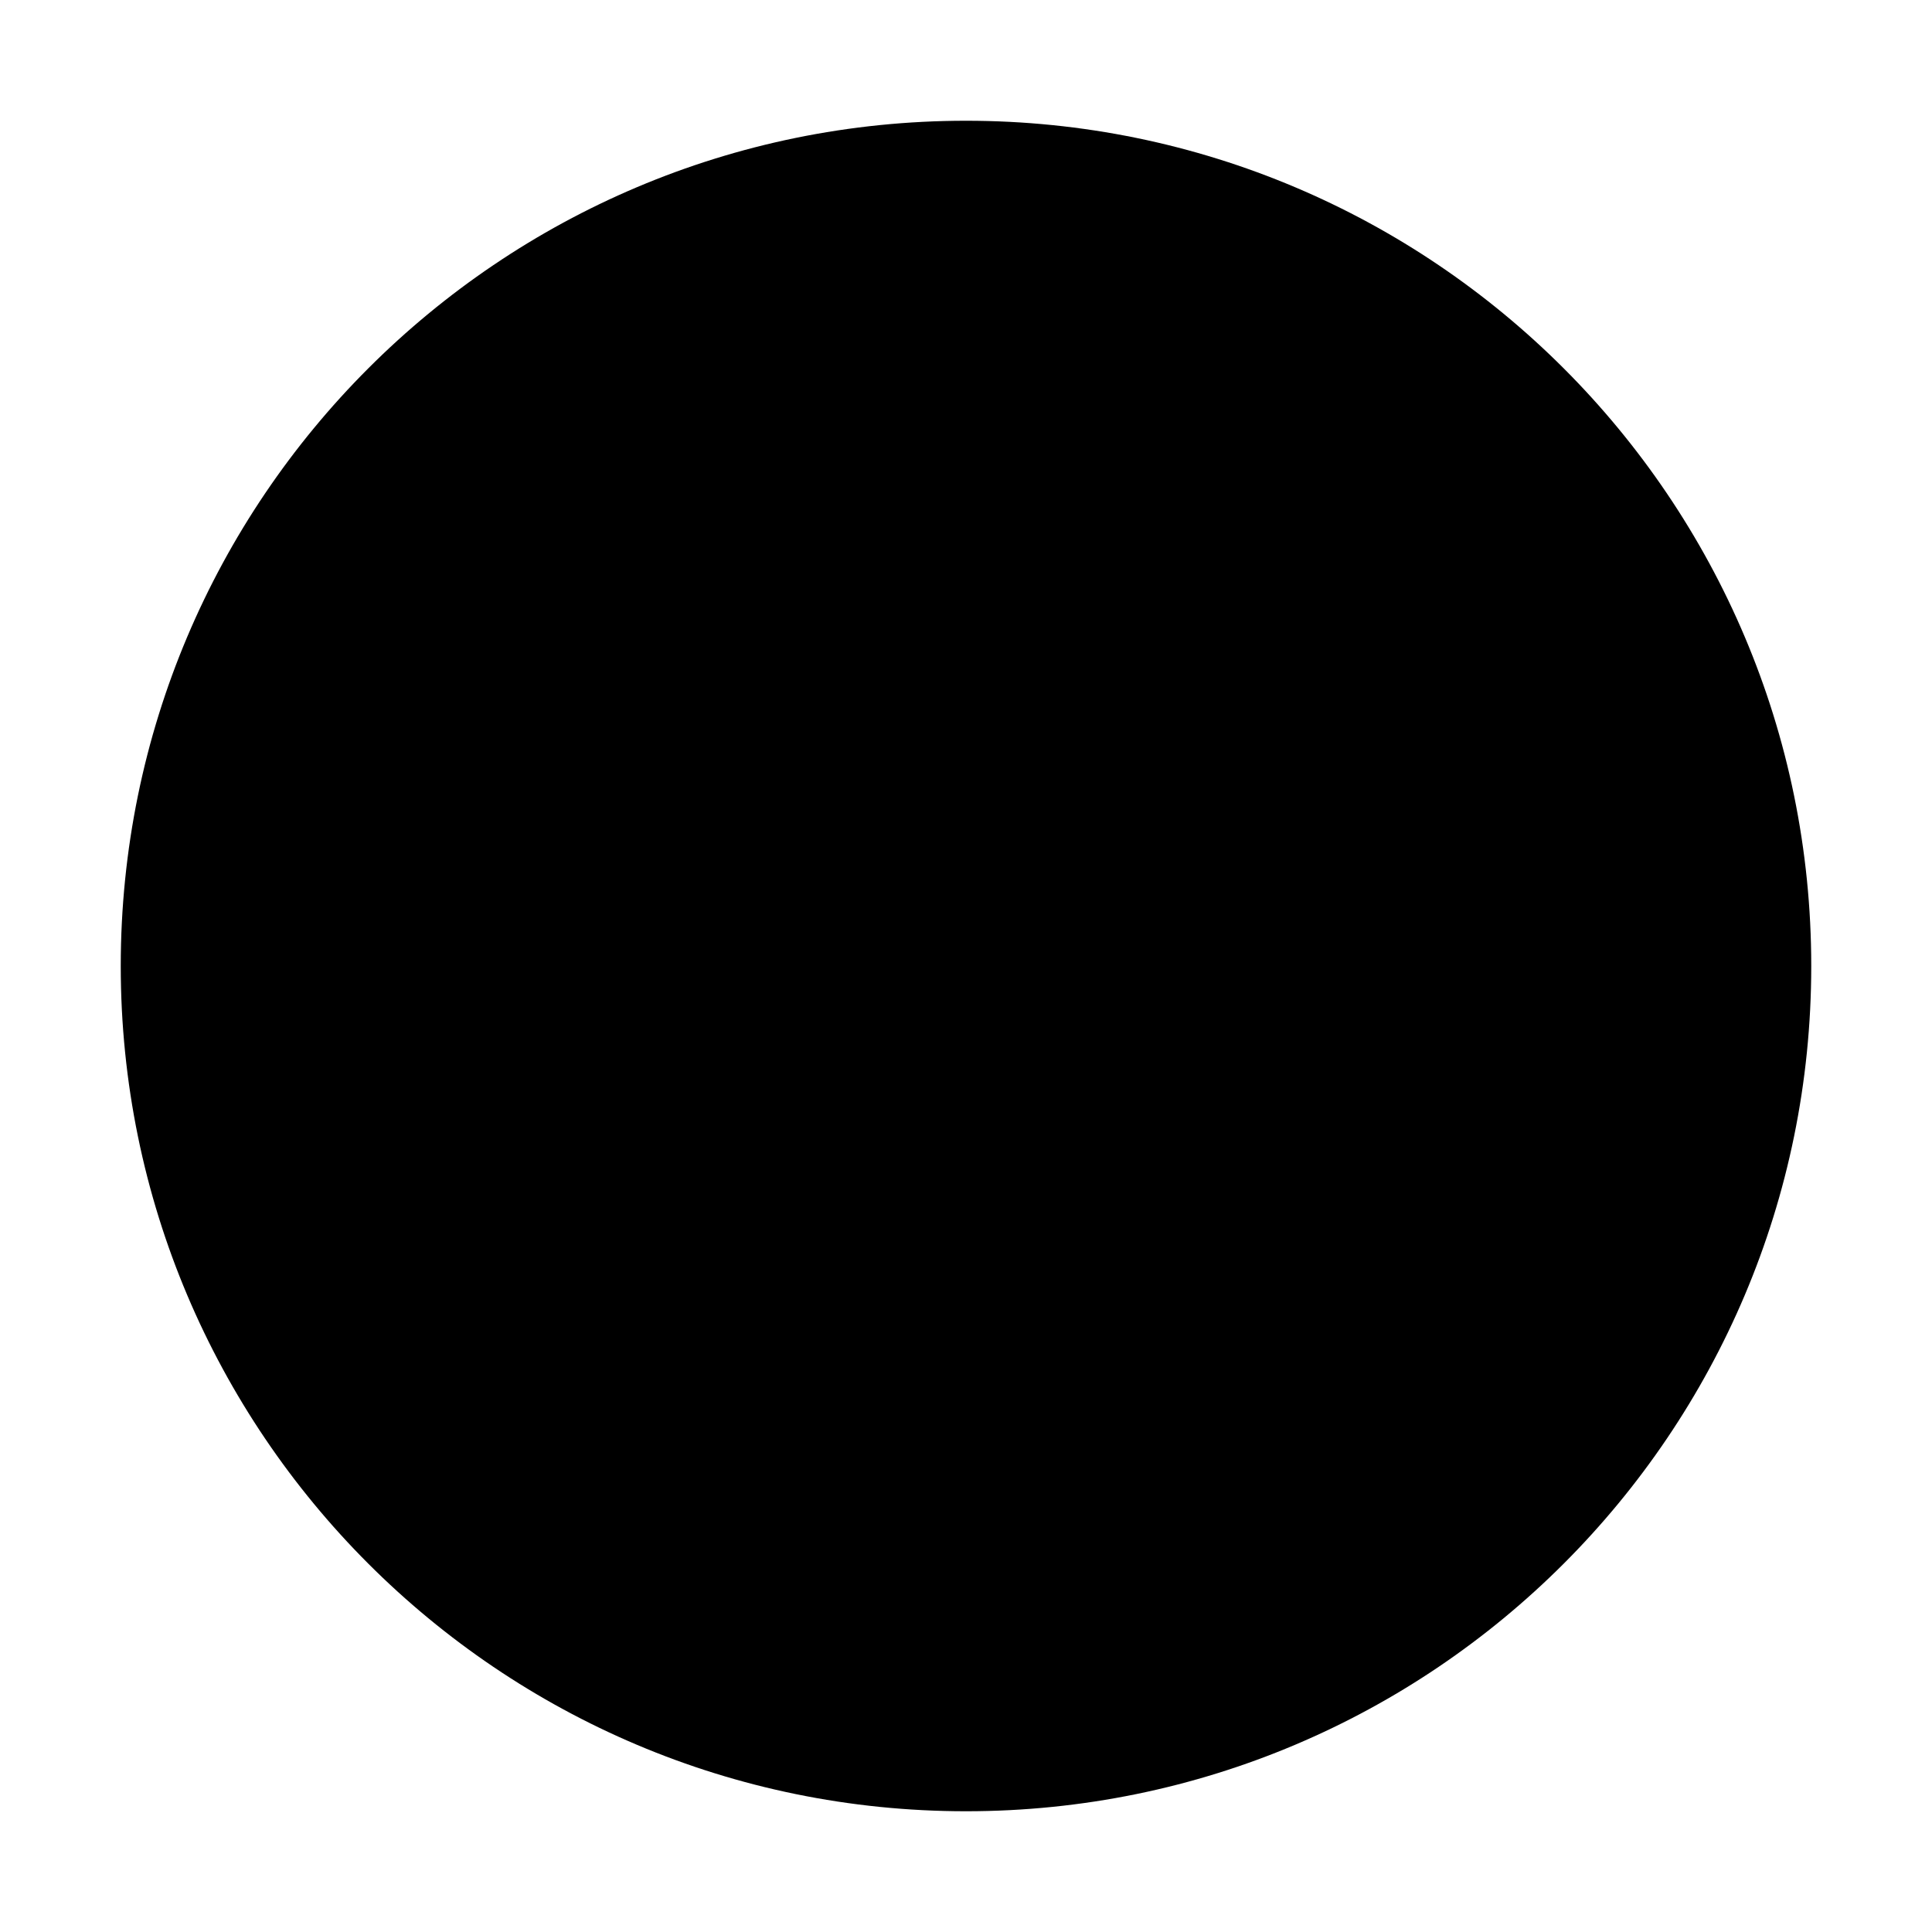
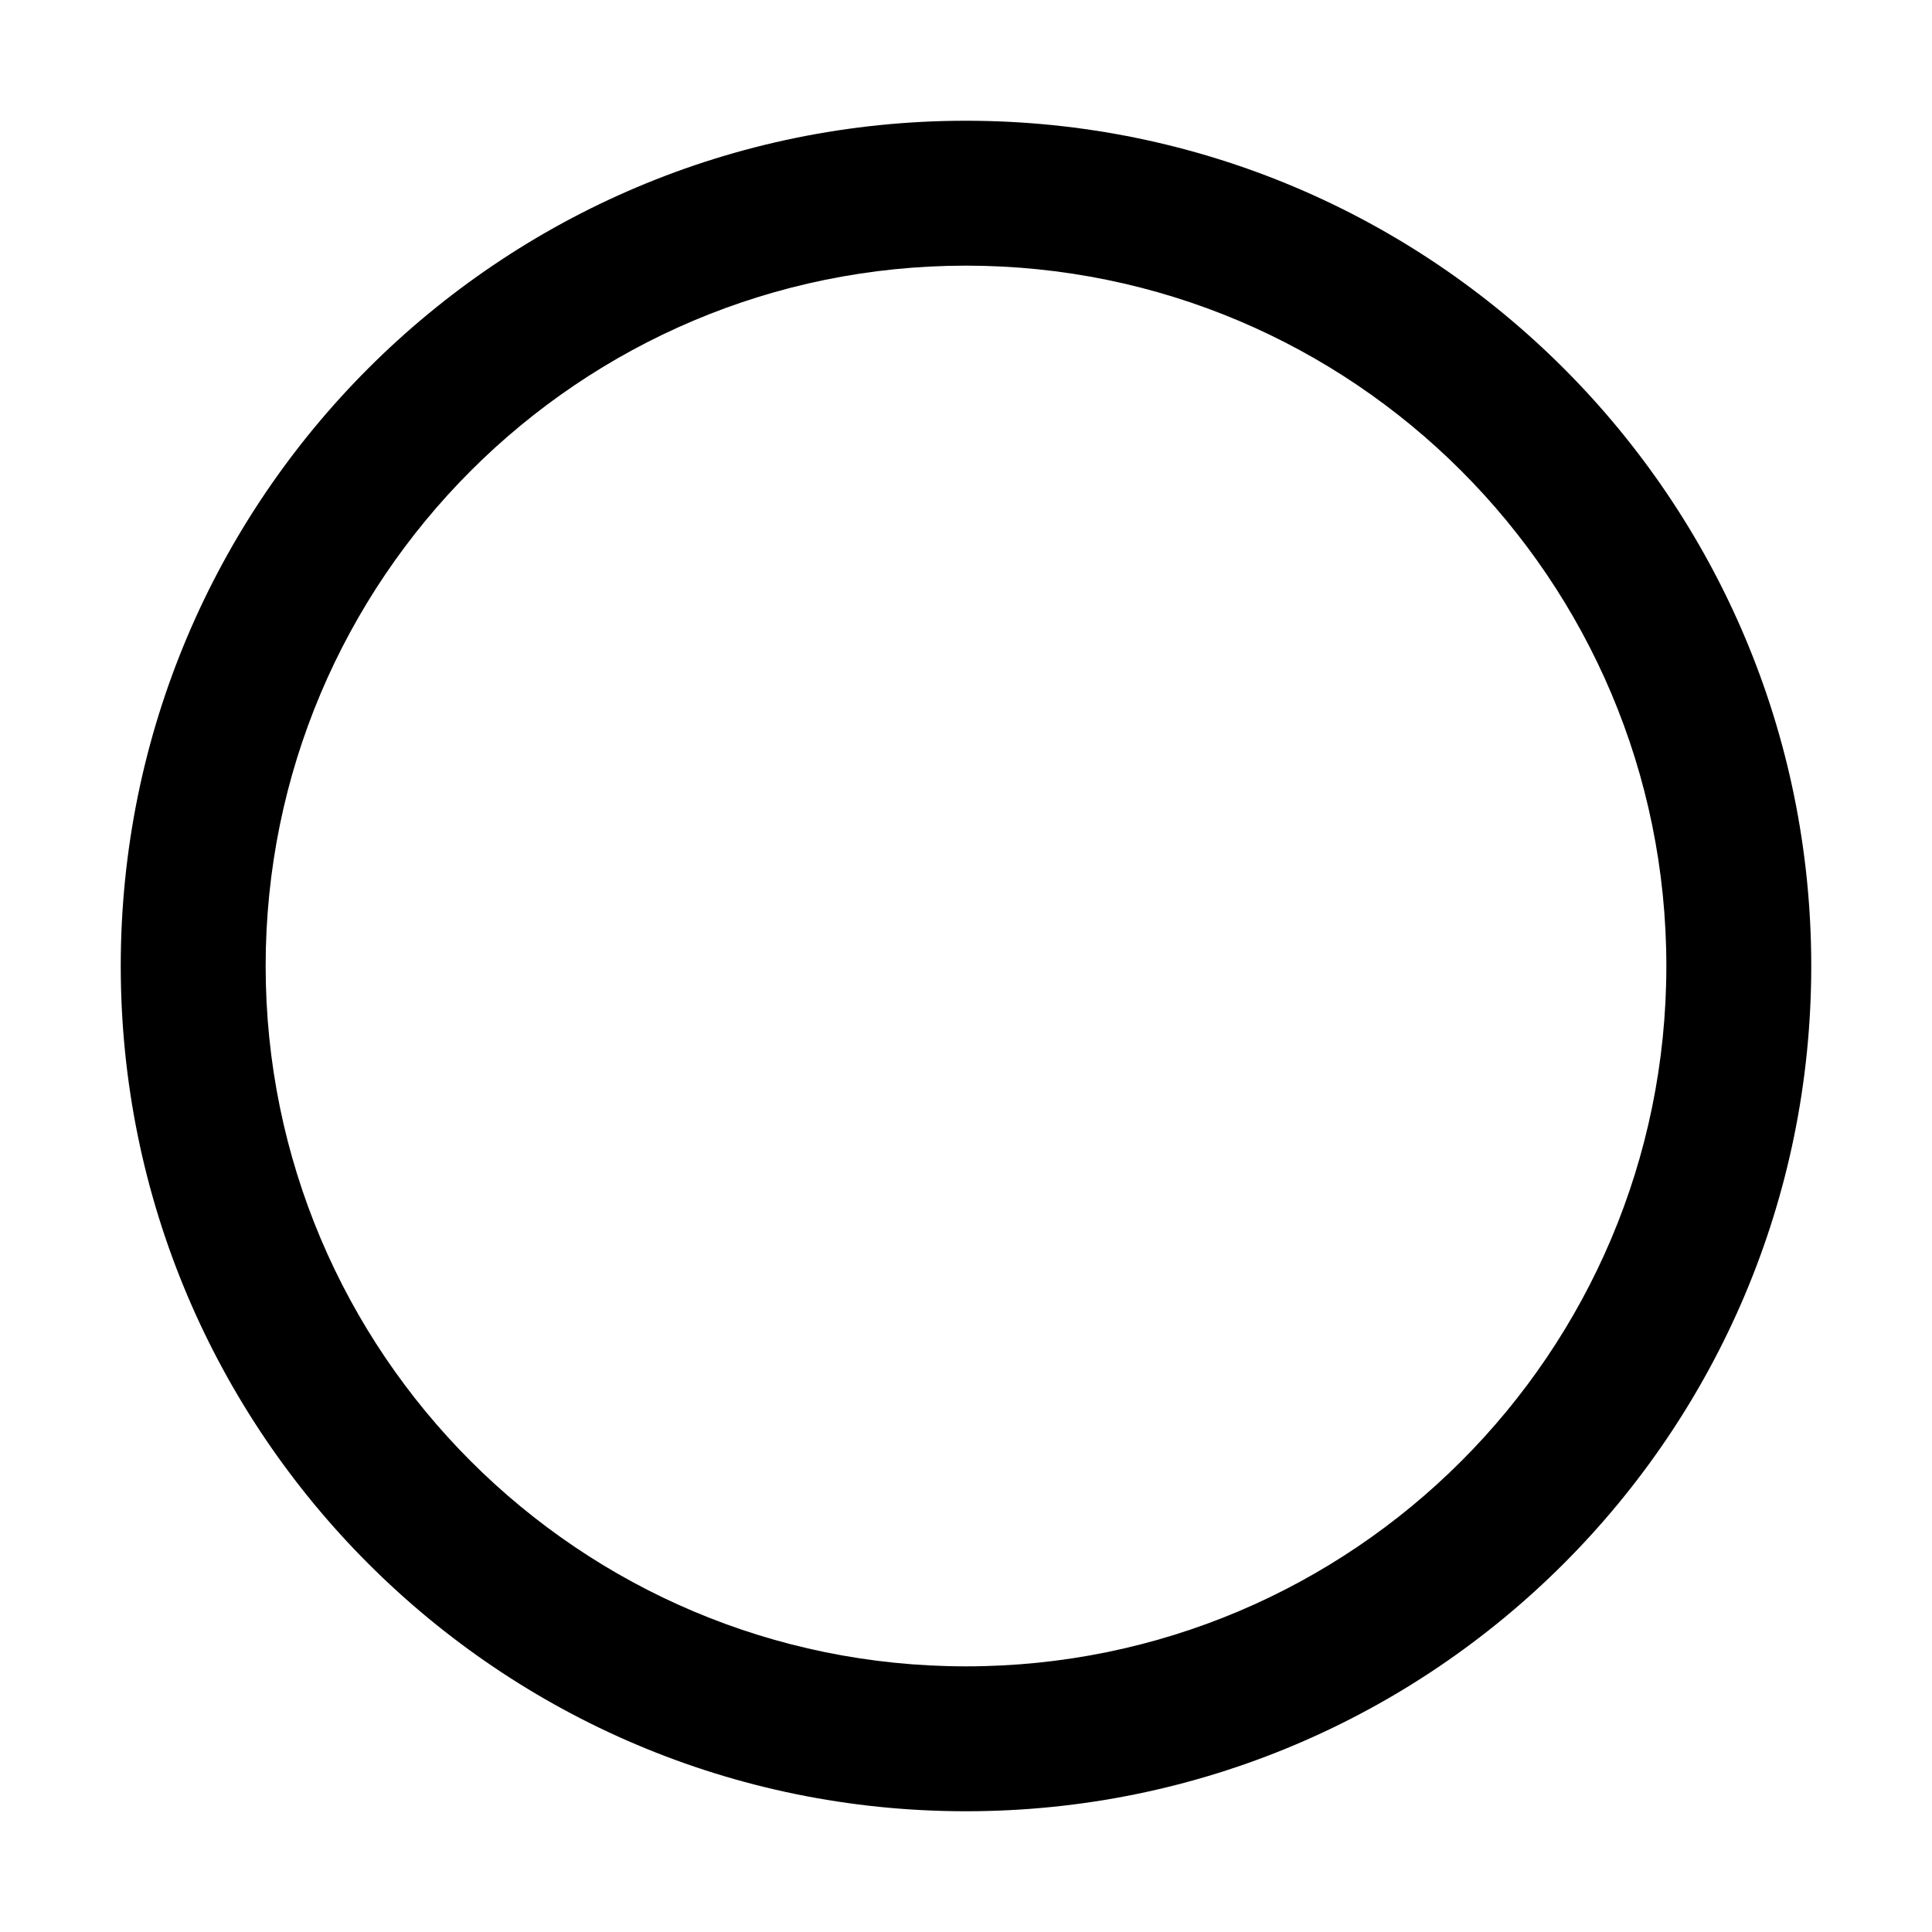
<svg xmlns="http://www.w3.org/2000/svg" width="16" height="16" viewBox="0 0 16 16" fill="none">
-   <path d="M15 8C15 11.866 11.866 15 8 15C4.134 15 1 11.866 1 8C1 4.134 4.134 1 8 1C11.866 1 15 4.134 15 8Z" fill="black" />
+   <path fill-rule="evenodd" clip-rule="evenodd" d="M8 13.8C11.203 13.8 13.8 11.203 13.8 8C13.8 4.797 11.203 2.2 8 2.2C4.797 2.2 2.2 4.797 2.2 8C2.2 11.203 4.797 13.8 8 13.8ZM8 15C11.866 15 15 11.866 15 8C15 4.134 11.866 1 8 1C4.134 1 1 4.134 1 8C1 11.866 4.134 15 8 15Z" fill="black" />
</svg>
